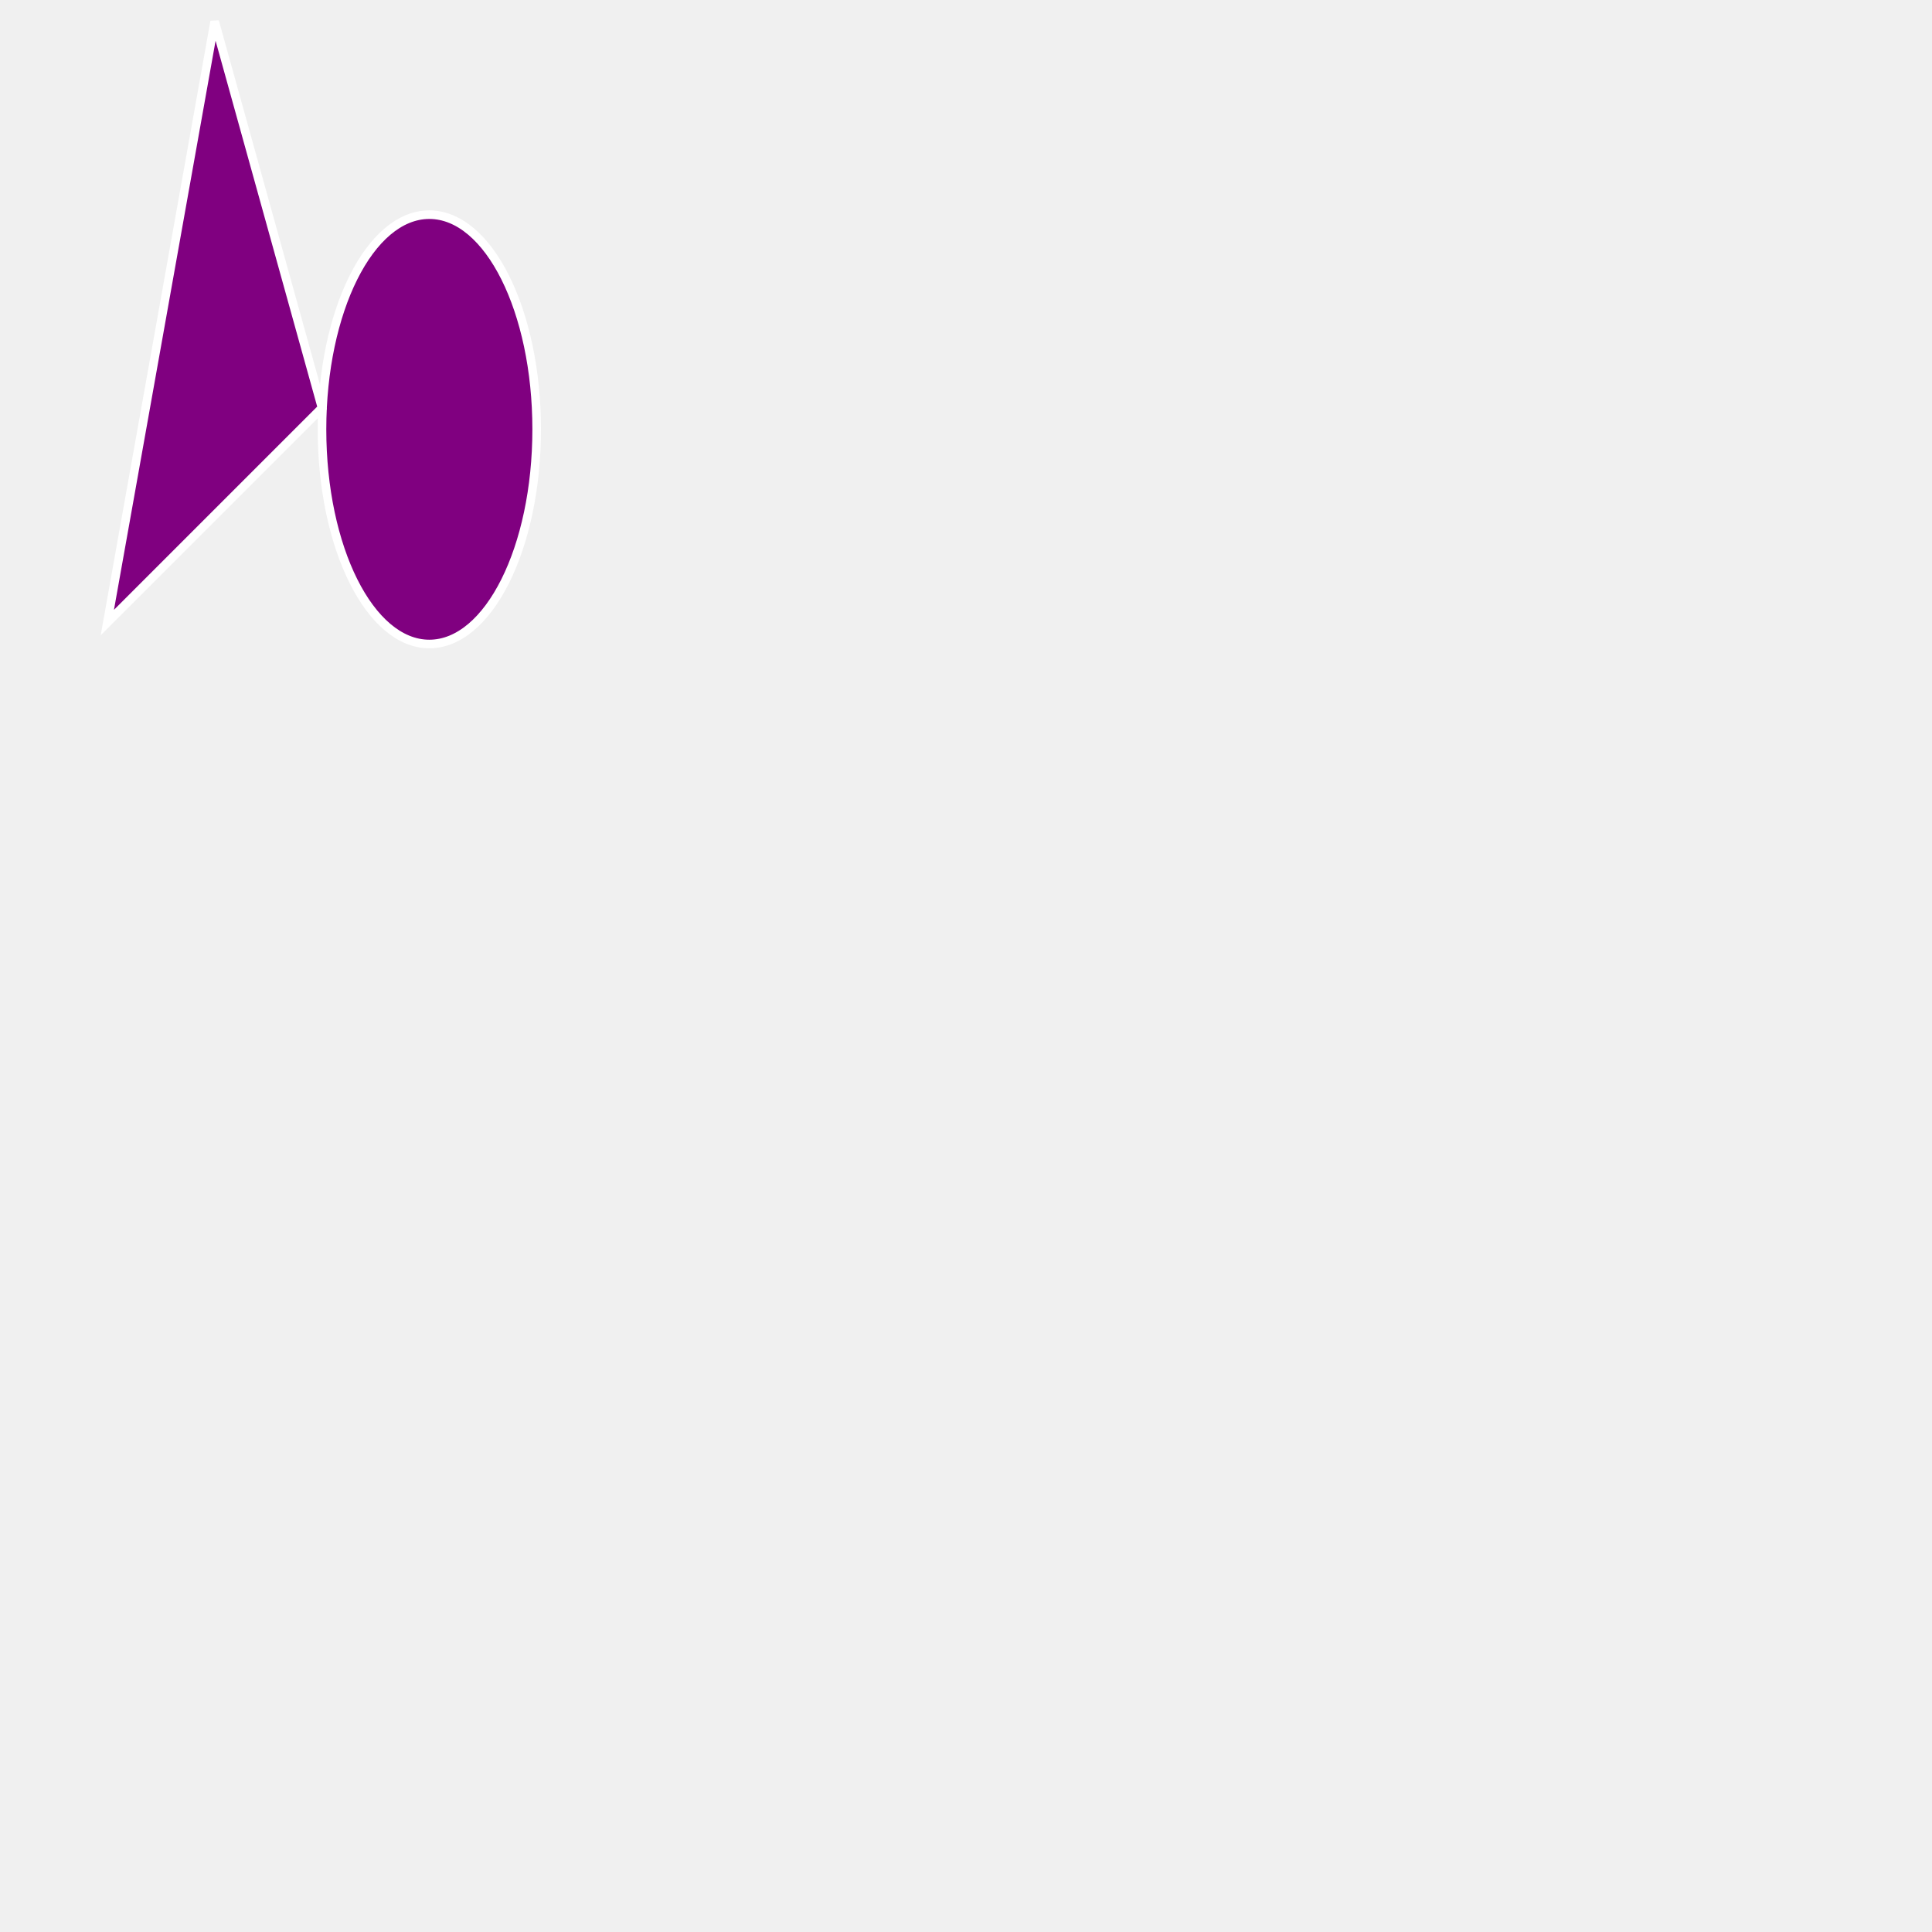
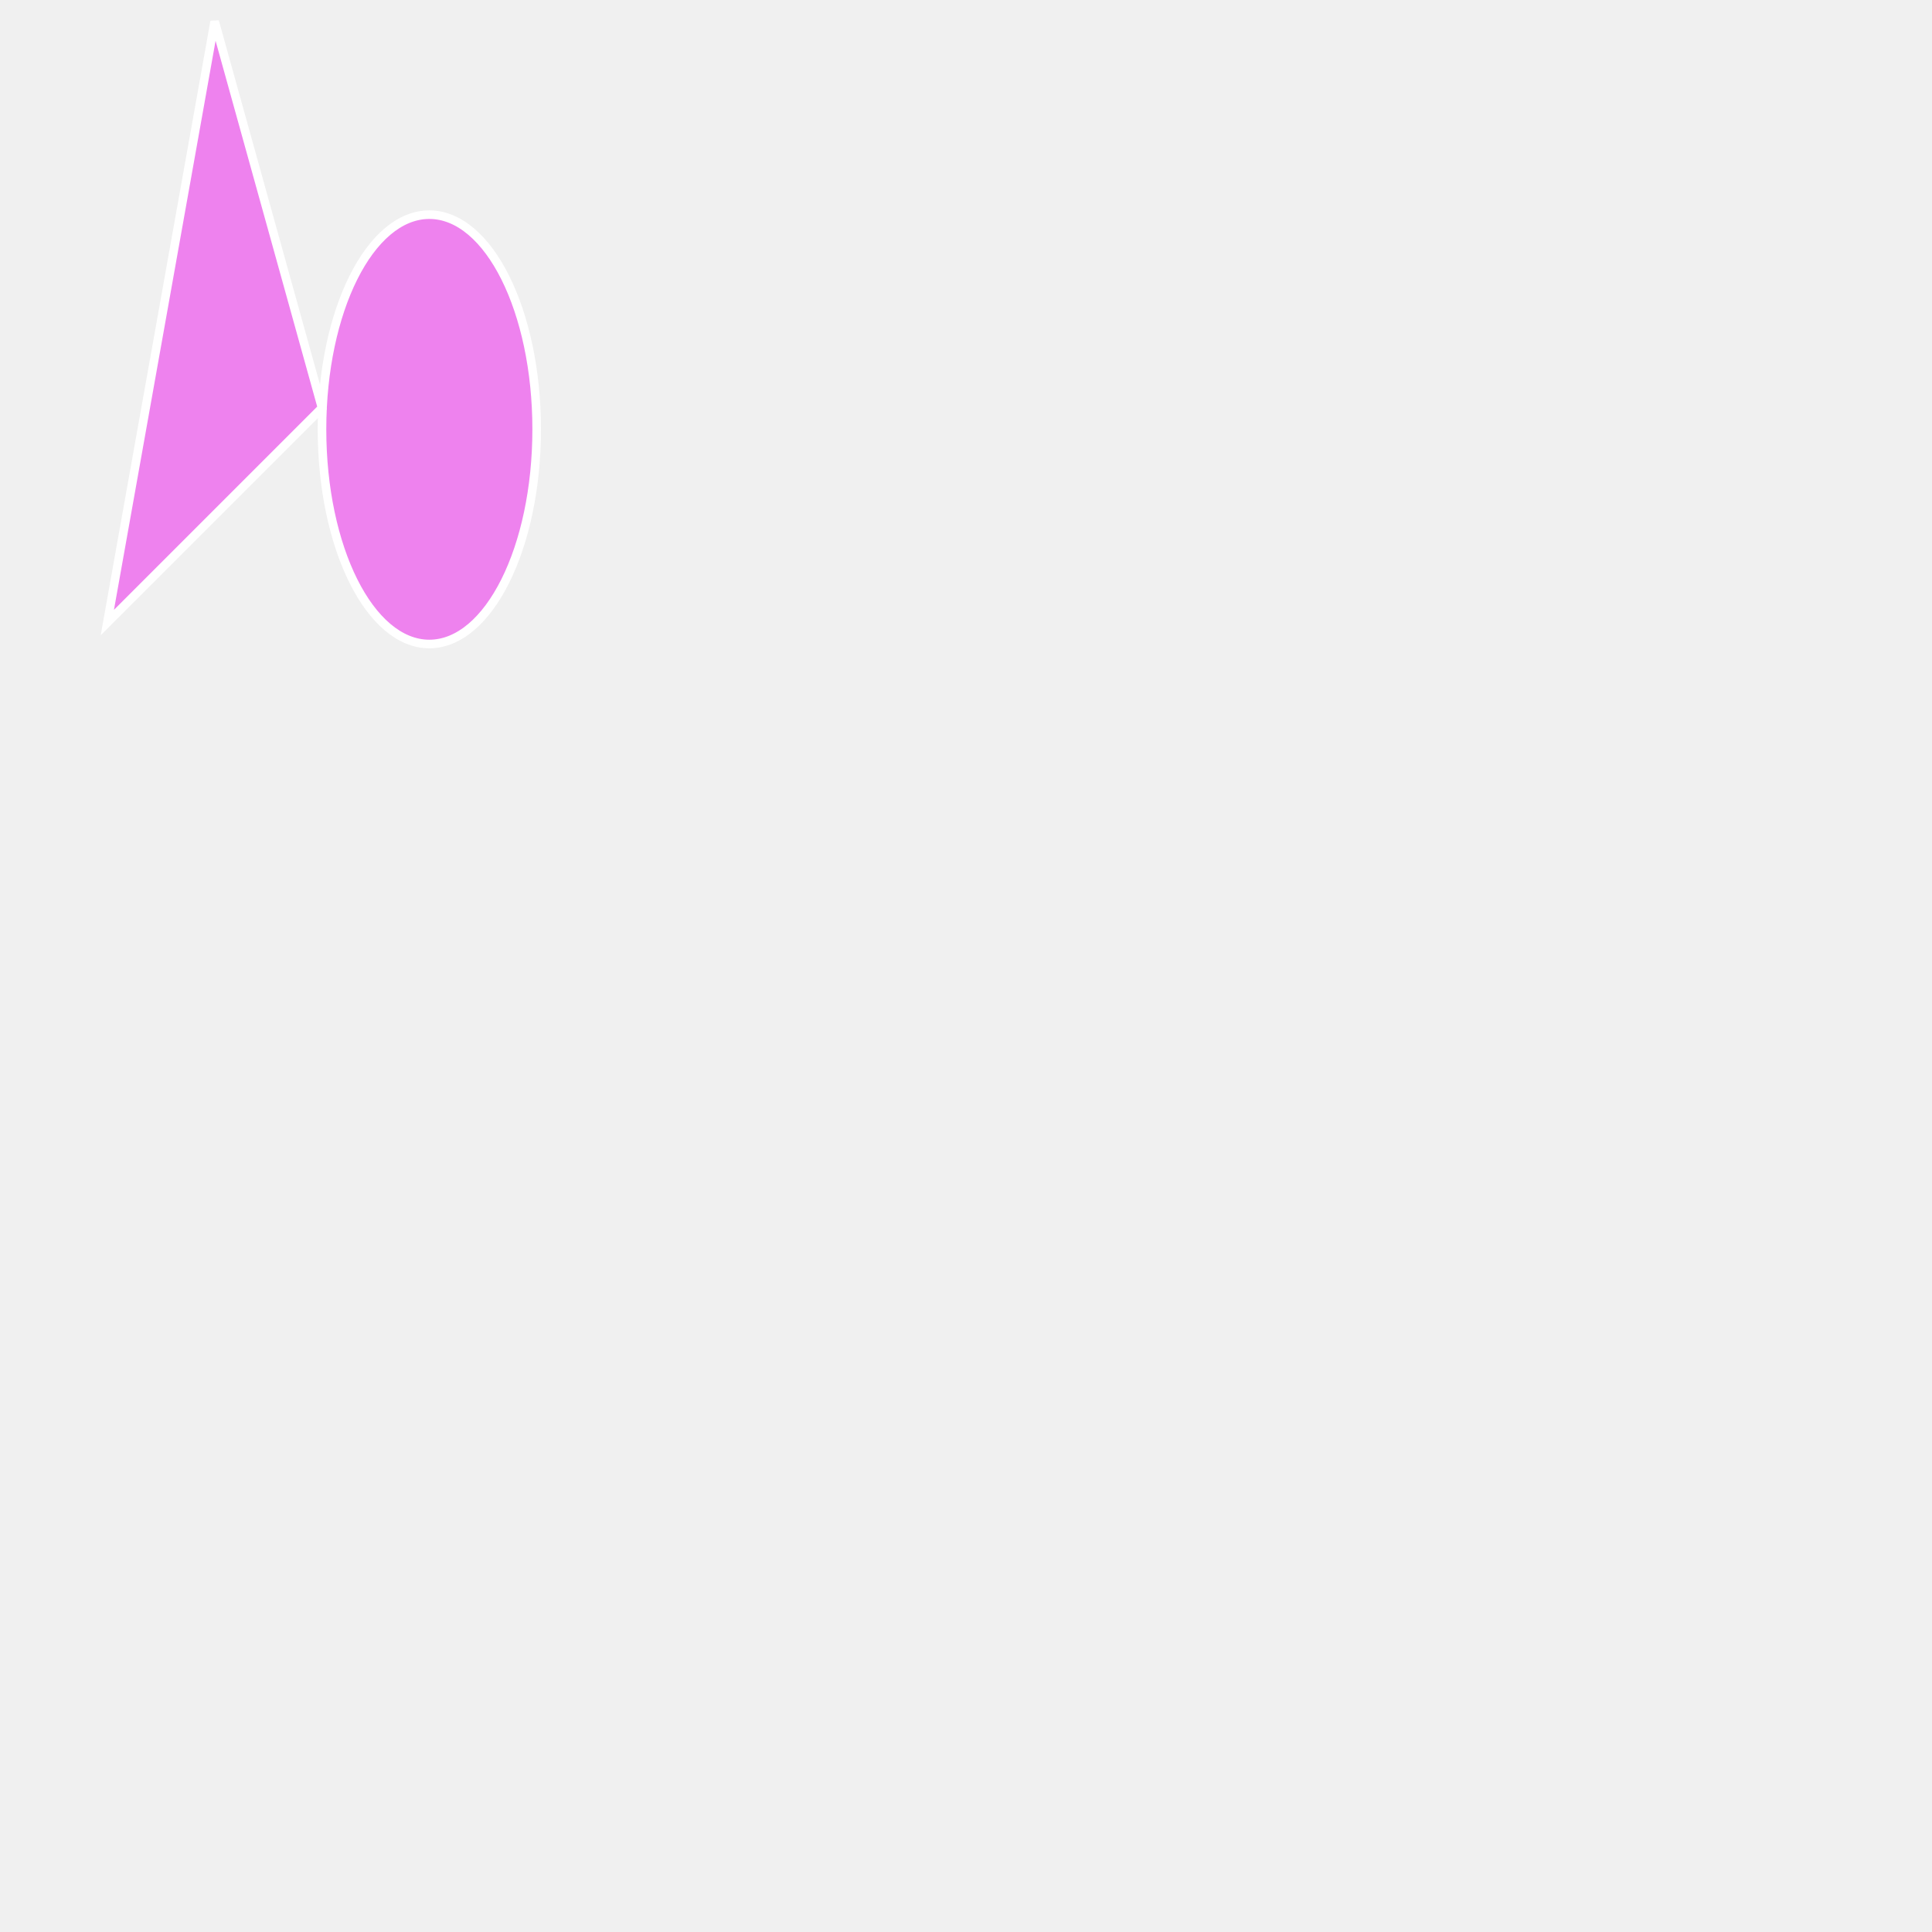
<svg xmlns="http://www.w3.org/2000/svg" height="900" width="900">
-   <ellipse rx="50.0" ry="100.0" cx="200.0" cy="200.0" style="fill:purple;stroke:white;stroke-width:4.0" />
-   <polygon points="100.0,10.0 50.0,290.0 150.0,190.0" style="fill:purple;stroke:white;stroke-width:4.0" />
+   <ellipse rx="50.0" ry="100.0" cx="200.0" cy="200.0" style="fill:violet;stroke:white;stroke-width:4.0" />
+   <polygon points="100.0,10.0 50.0,290.0 150.0,190.0" style="fill:violet;stroke:white;stroke-width:4.0" />
</svg>
